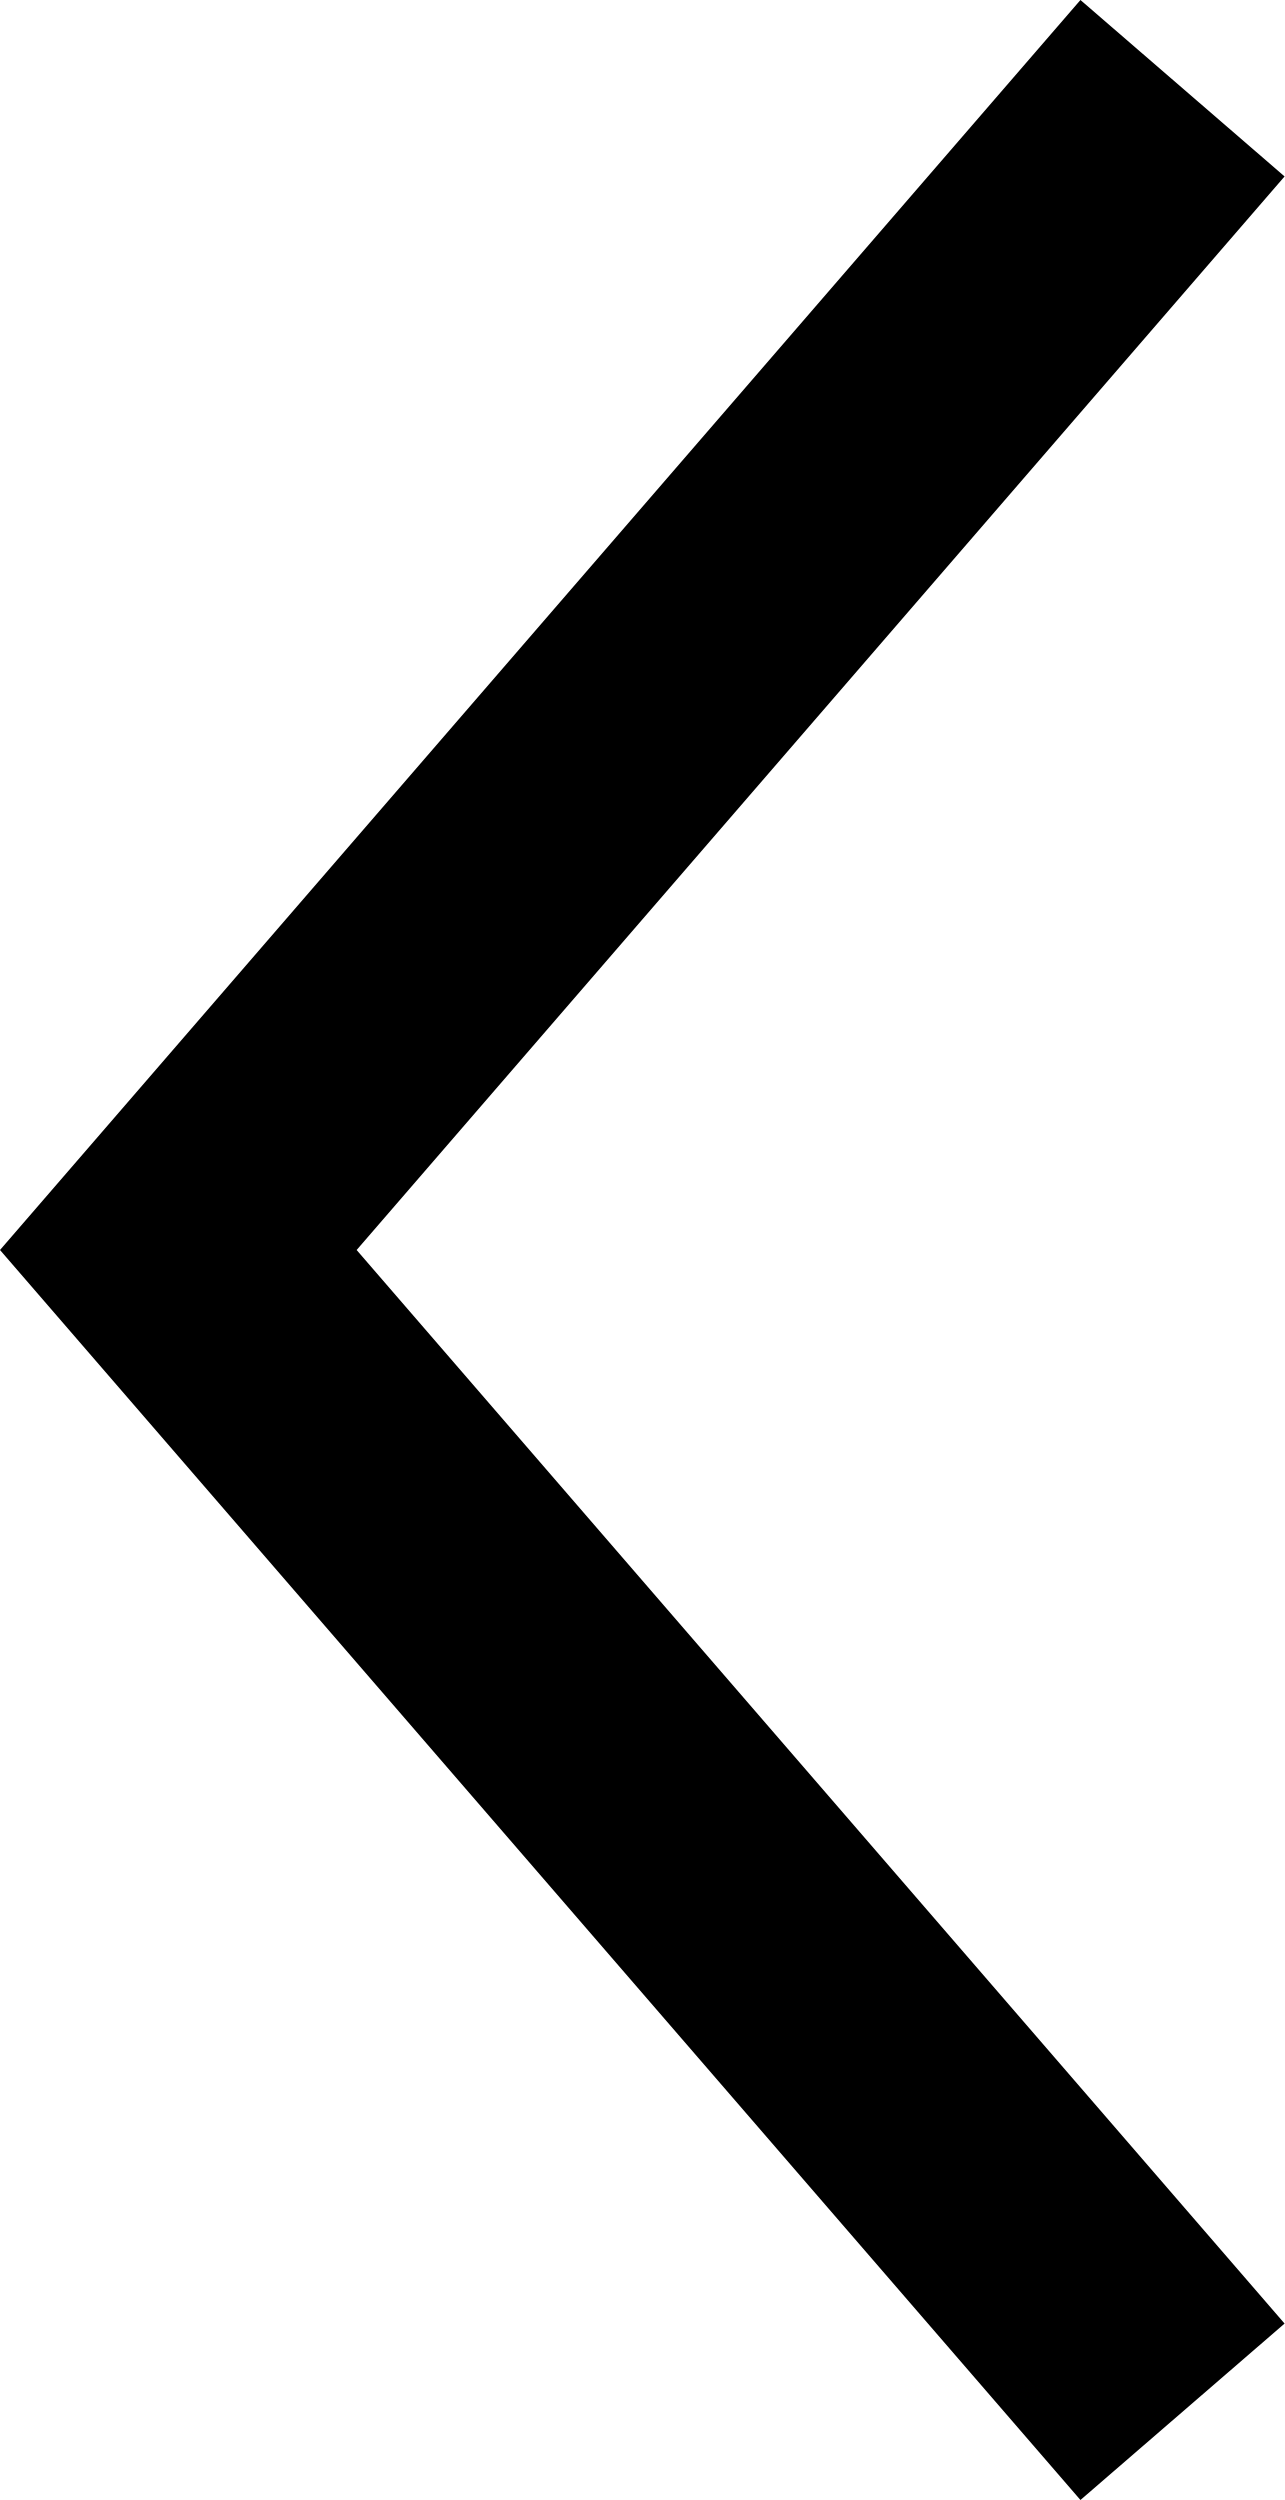
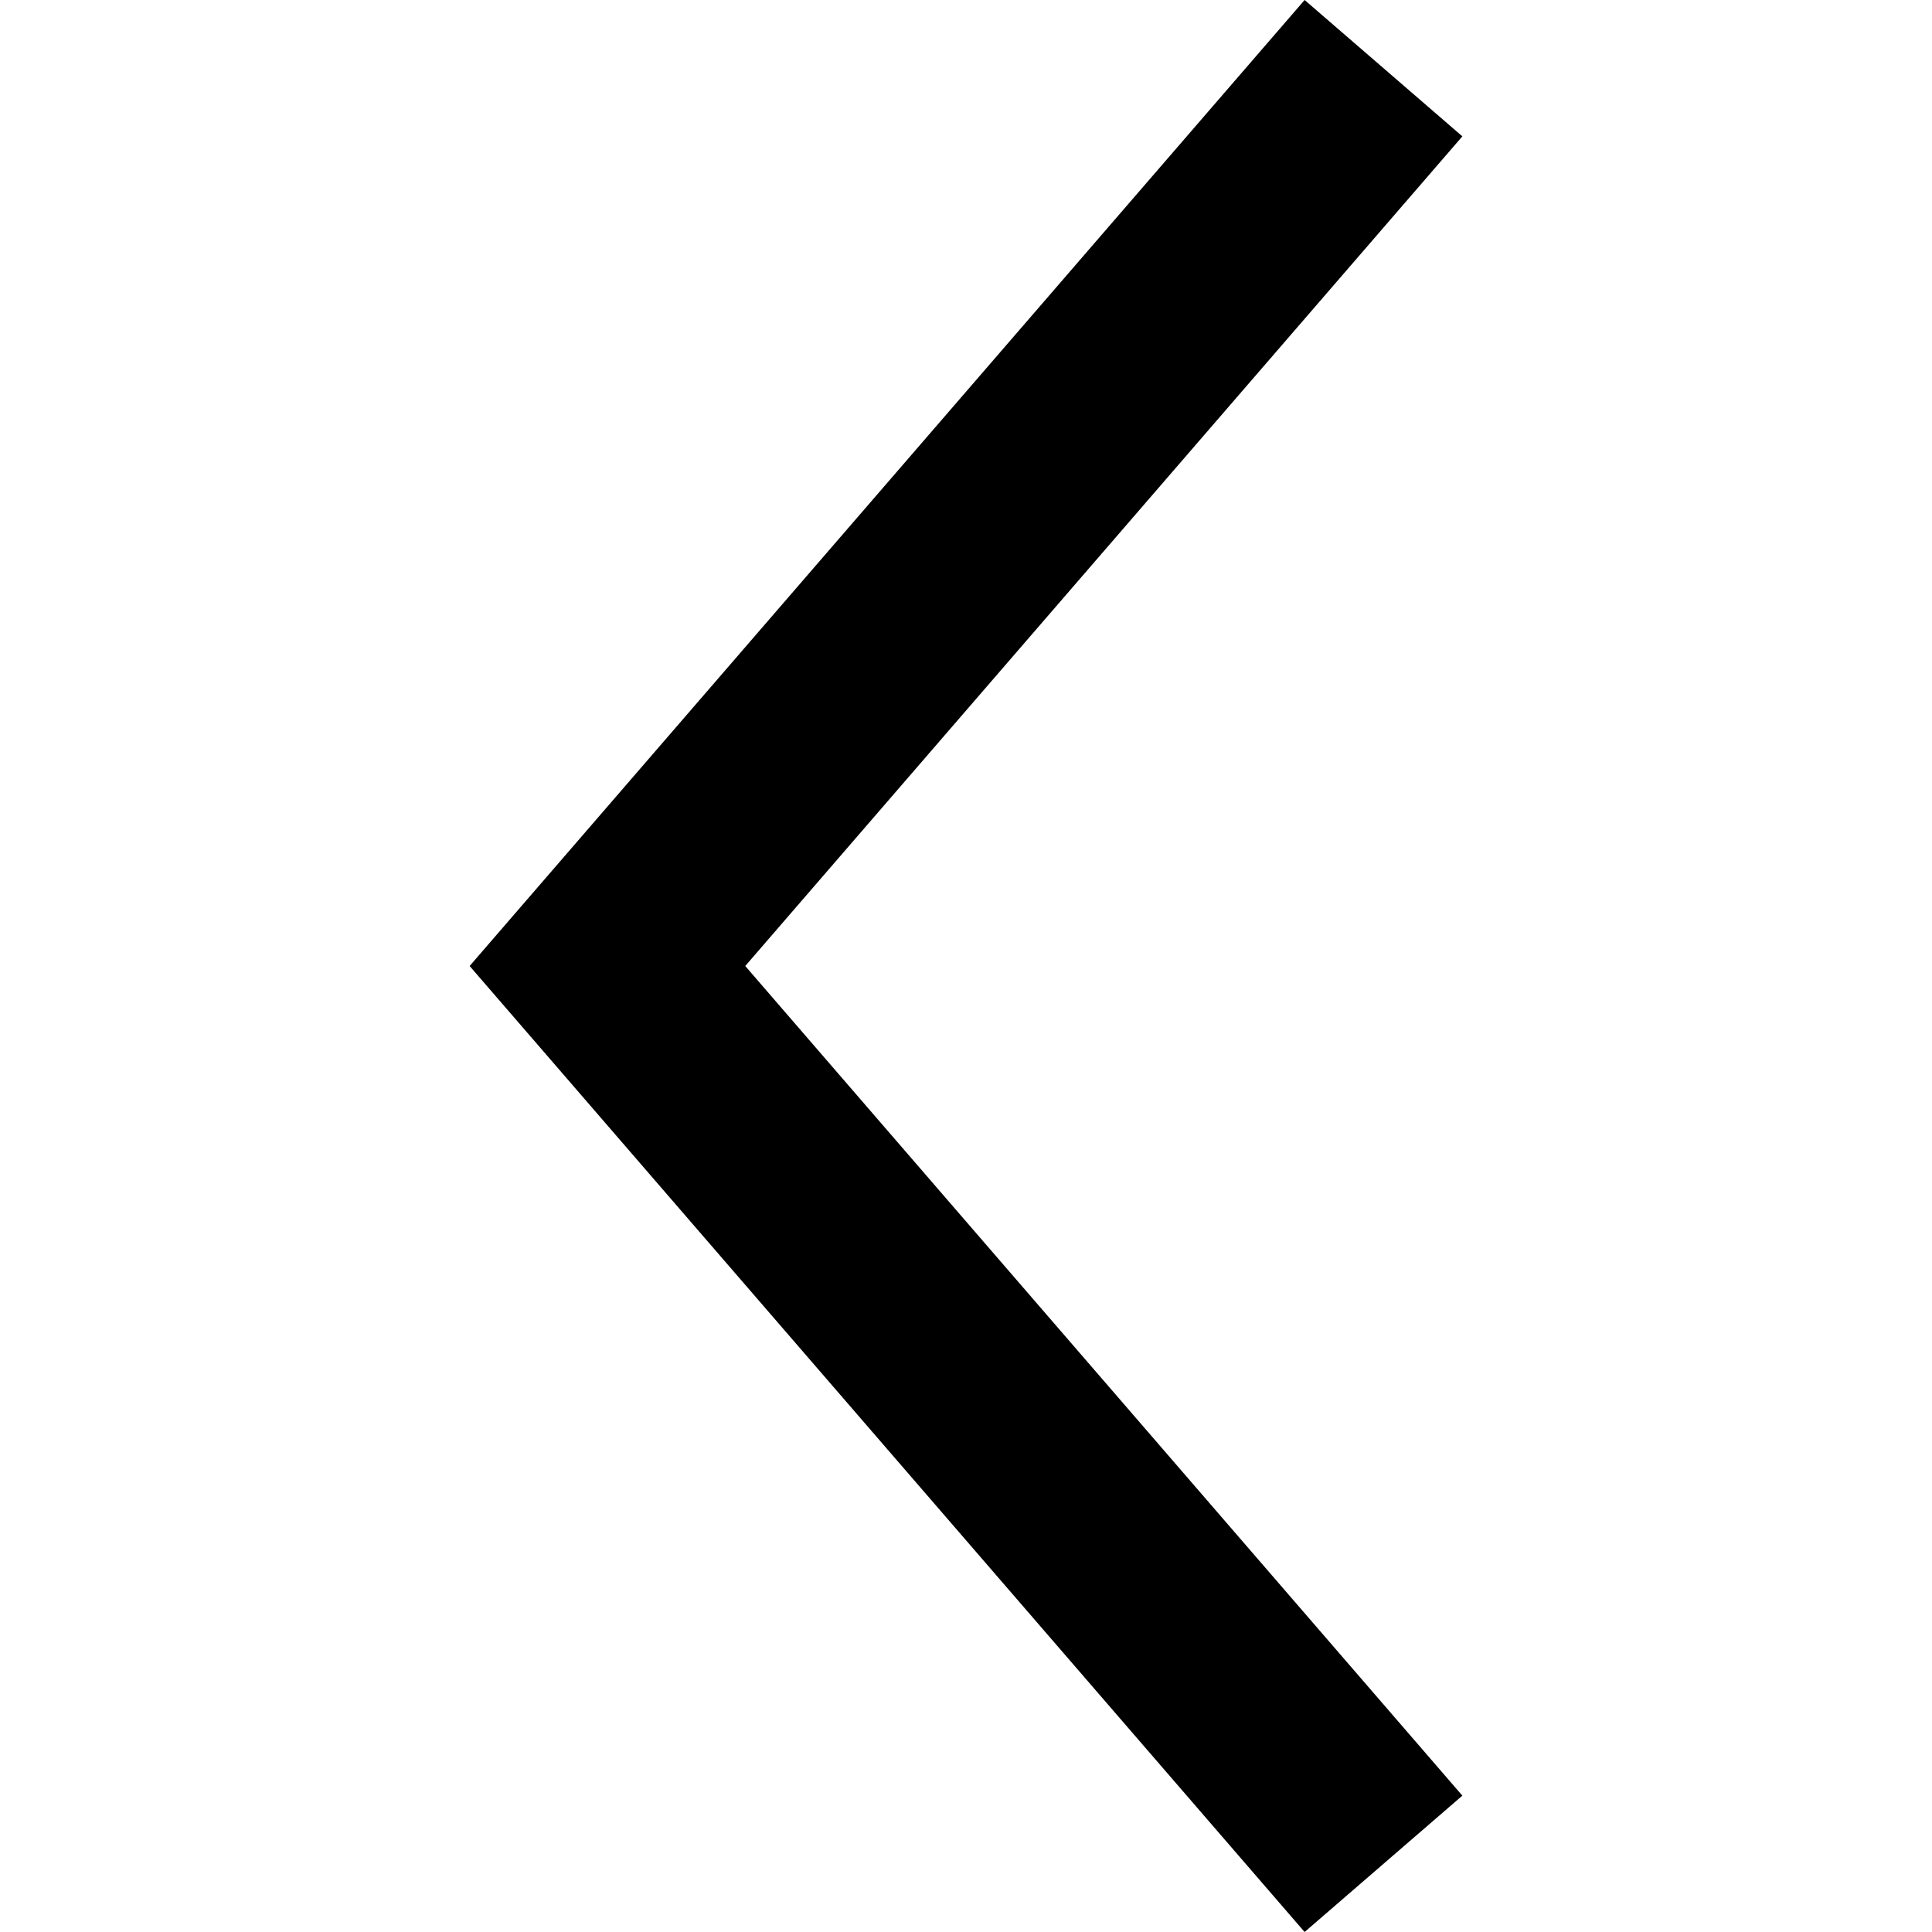
- <svg xmlns="http://www.w3.org/2000/svg" version="1.1" id="Layer_1" x="0px" y="0px" width="171.393px" height="333.559px" viewBox="0 0 171.393 333.559" enable-background="new 0 0 171.393 333.559" xml:space="preserve">
-   <polygon points="171.393,23.541 47.584,166.78 171.393,310.018 144.157,333.559 0,166.78 144.157,0 " />
+ <svg xmlns="http://www.w3.org/2000/svg" version="1.1" id="Layer_1" x="0px" y="0px" width="300px" height="300px" viewBox="-64.303 16.779 300 300" enable-background="new -64.303 16.779 300 300" xml:space="preserve">
+   <polygon points="162.771,37.952 51.419,166.78 162.771,295.606 138.276,316.779 8.622,166.78 138.276,16.779 " />
</svg>
